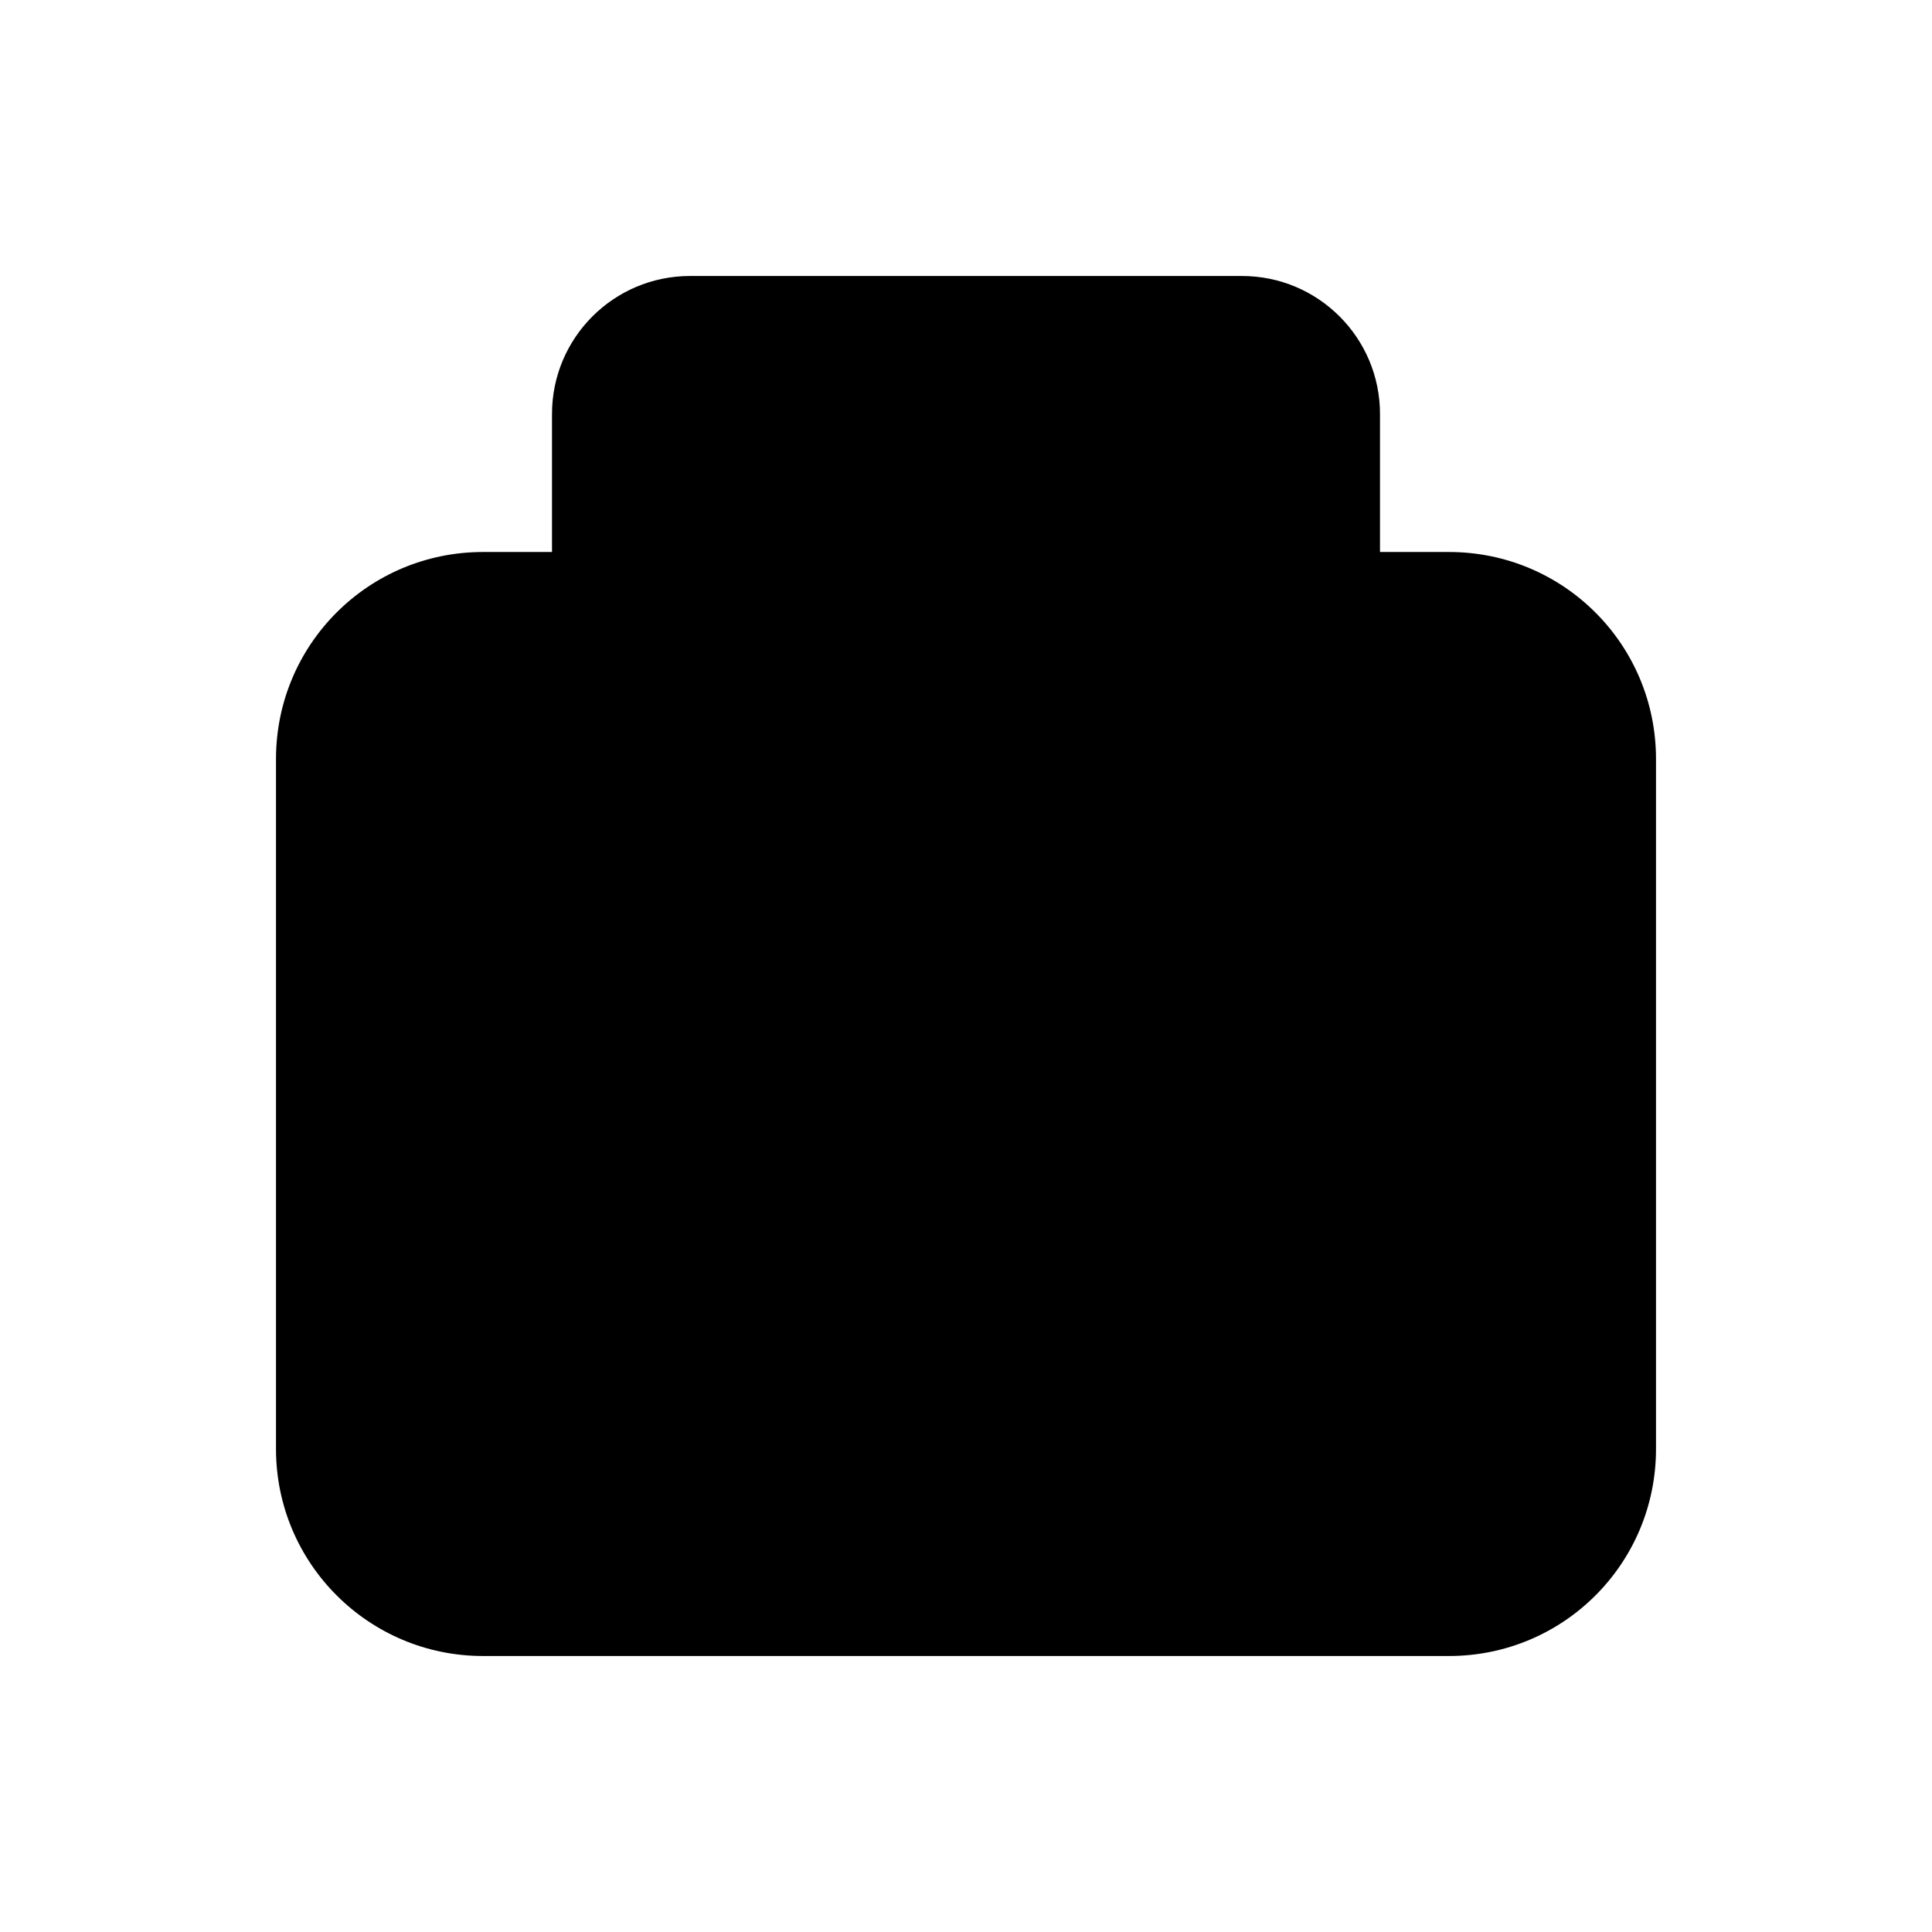
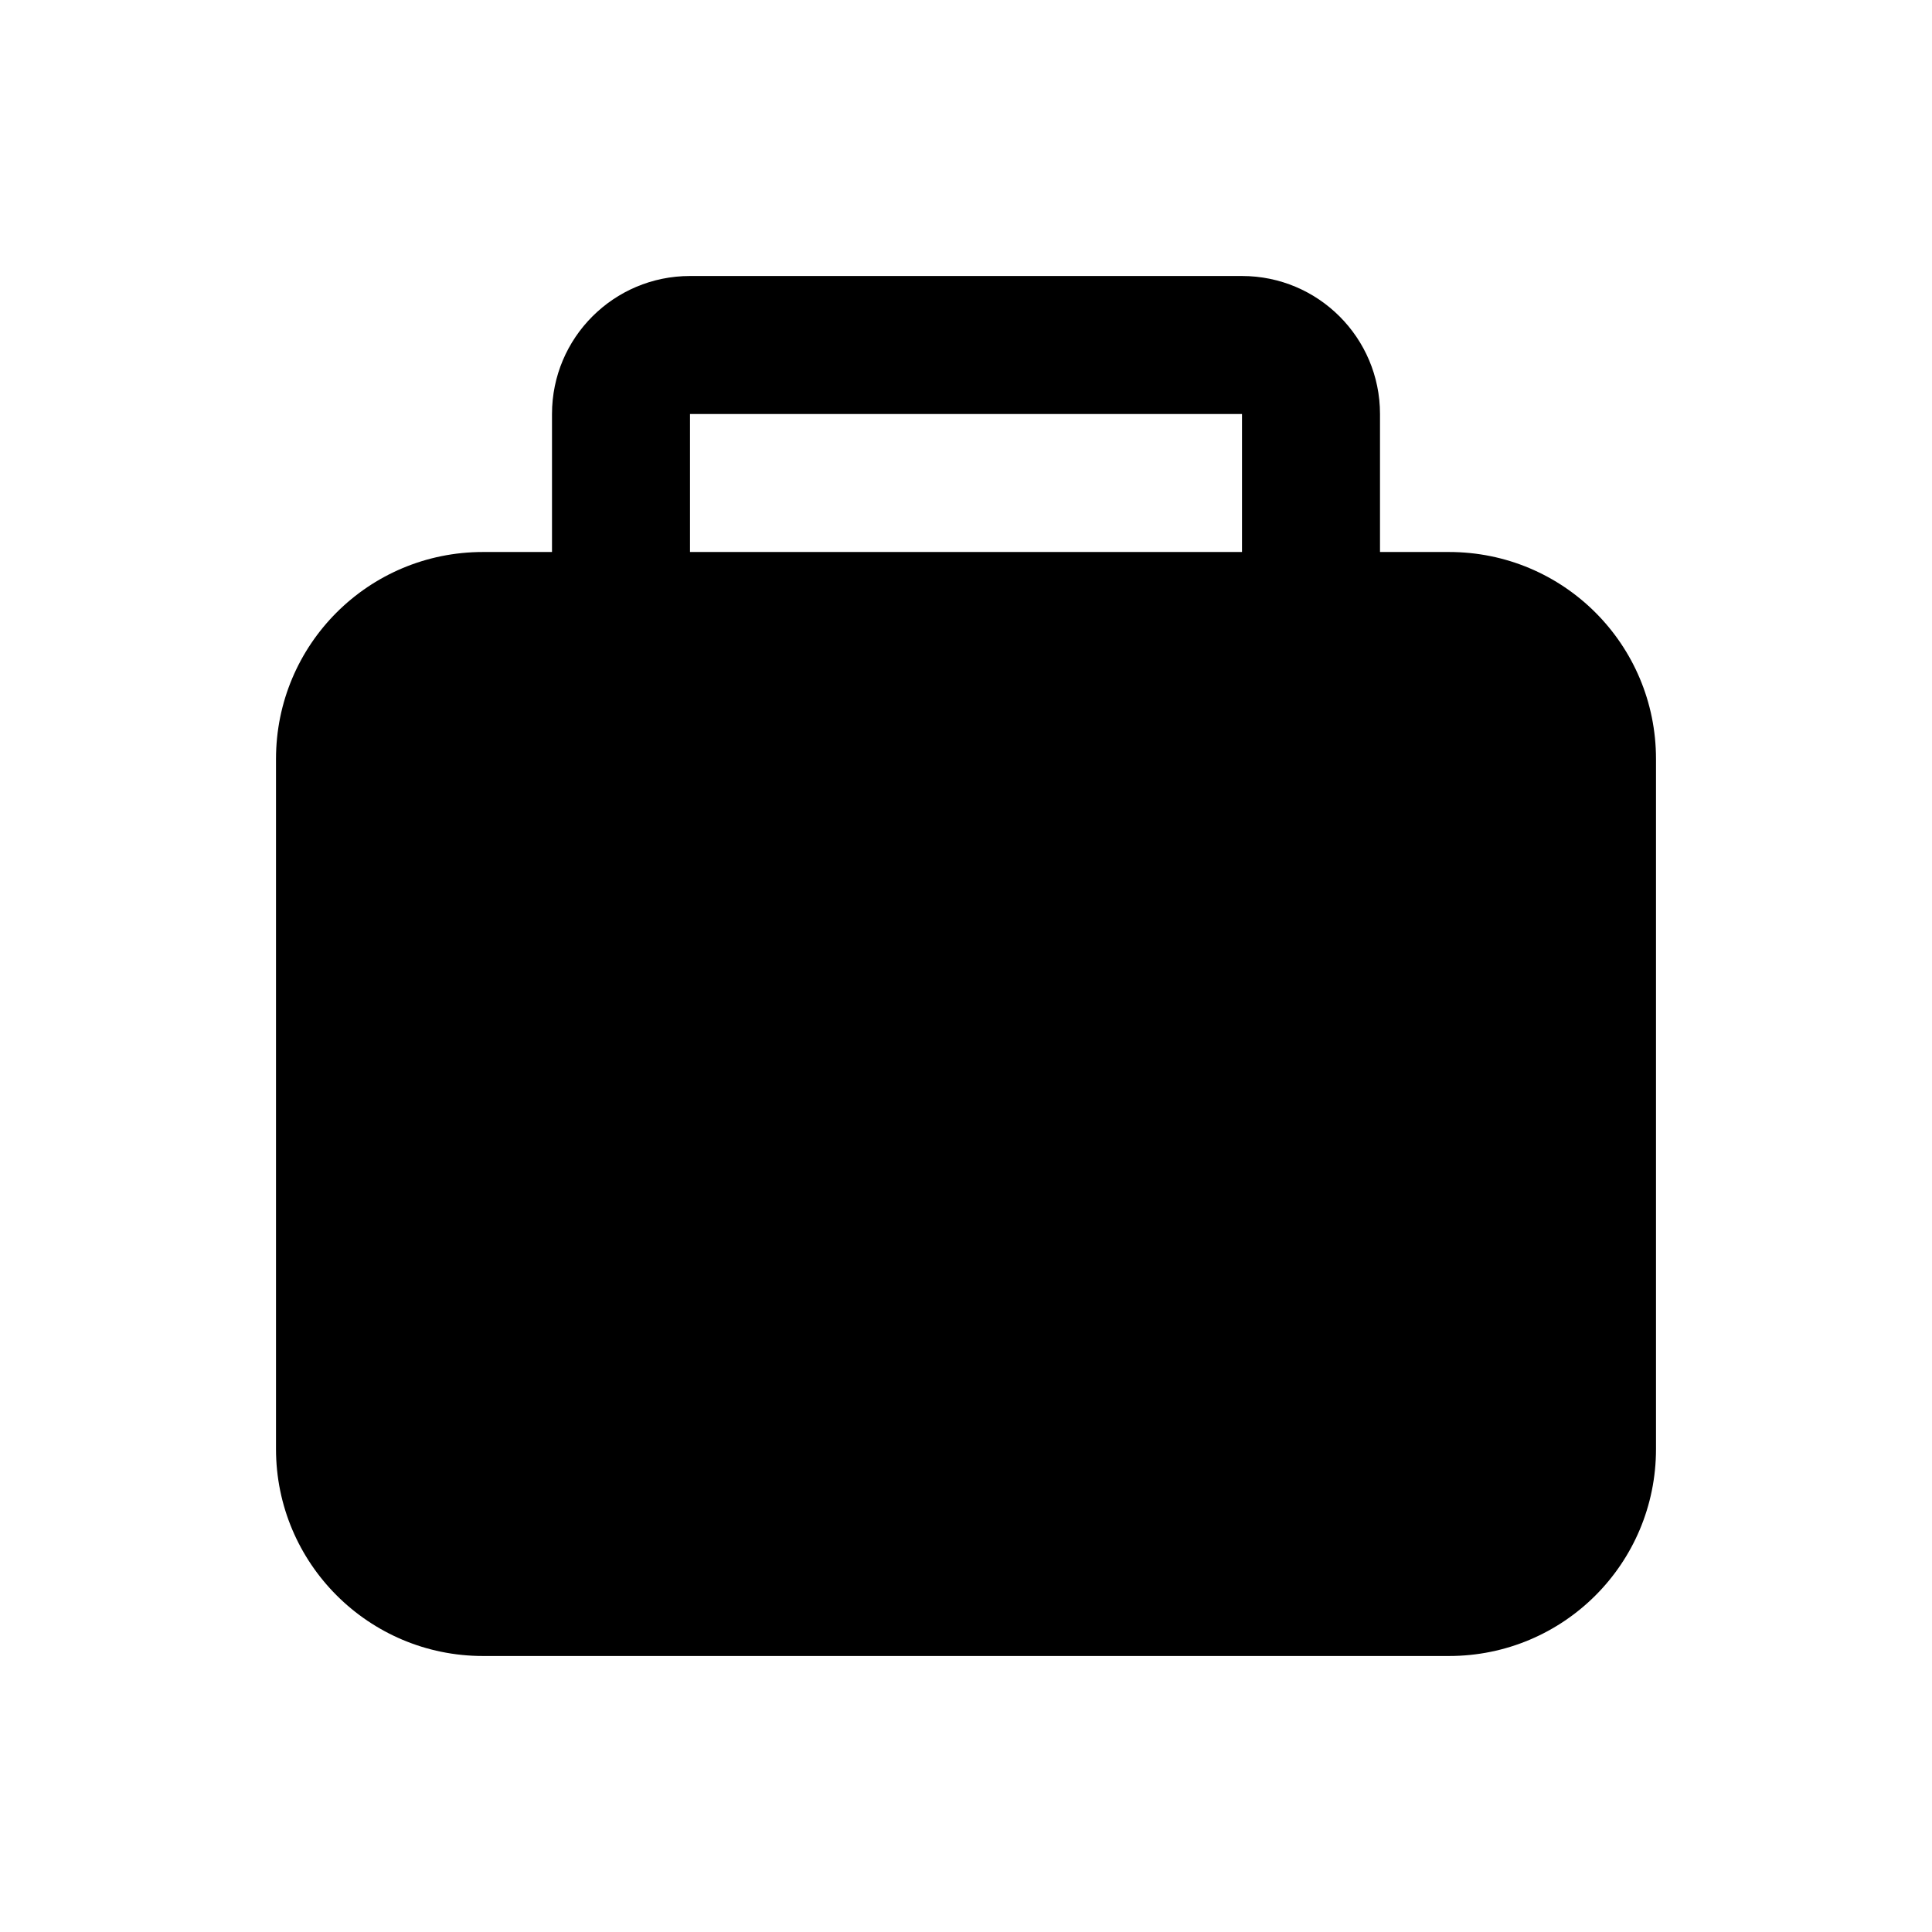
<svg aria-hidden="true" class="svg-icon iconBriefcaseSm" width="14" height="14" viewBox="0 0 14 14">
-   <path d="M4 3a1 1 0 0 1 1-1h4a1 1 0 0 1 1 1v1h.5c.83 0 1.5.67 1.5 1.5v5c0 .83-.67 1.5-1.5 1.5h-7A1.5 1.5 0 0 1 2 10.5v-5C2 4.67 2.67 4 3.5 4H4V3zm5 1H5V3h4v1z" />
+   <path d="M4 3a1 1 0 0 1 1-1h4a1 1 0 0 1 1 1v1h.5c.83 0 1.5.67 1.5 1.5v5c0 .83-.67 1.5-1.5 1.5h-7A1.5 1.5 0 0 1 2 10.5v-5C2 4.67 2.67 4 3.5 4H4V3zm5 1V3H5v1h4z" />
</svg>
